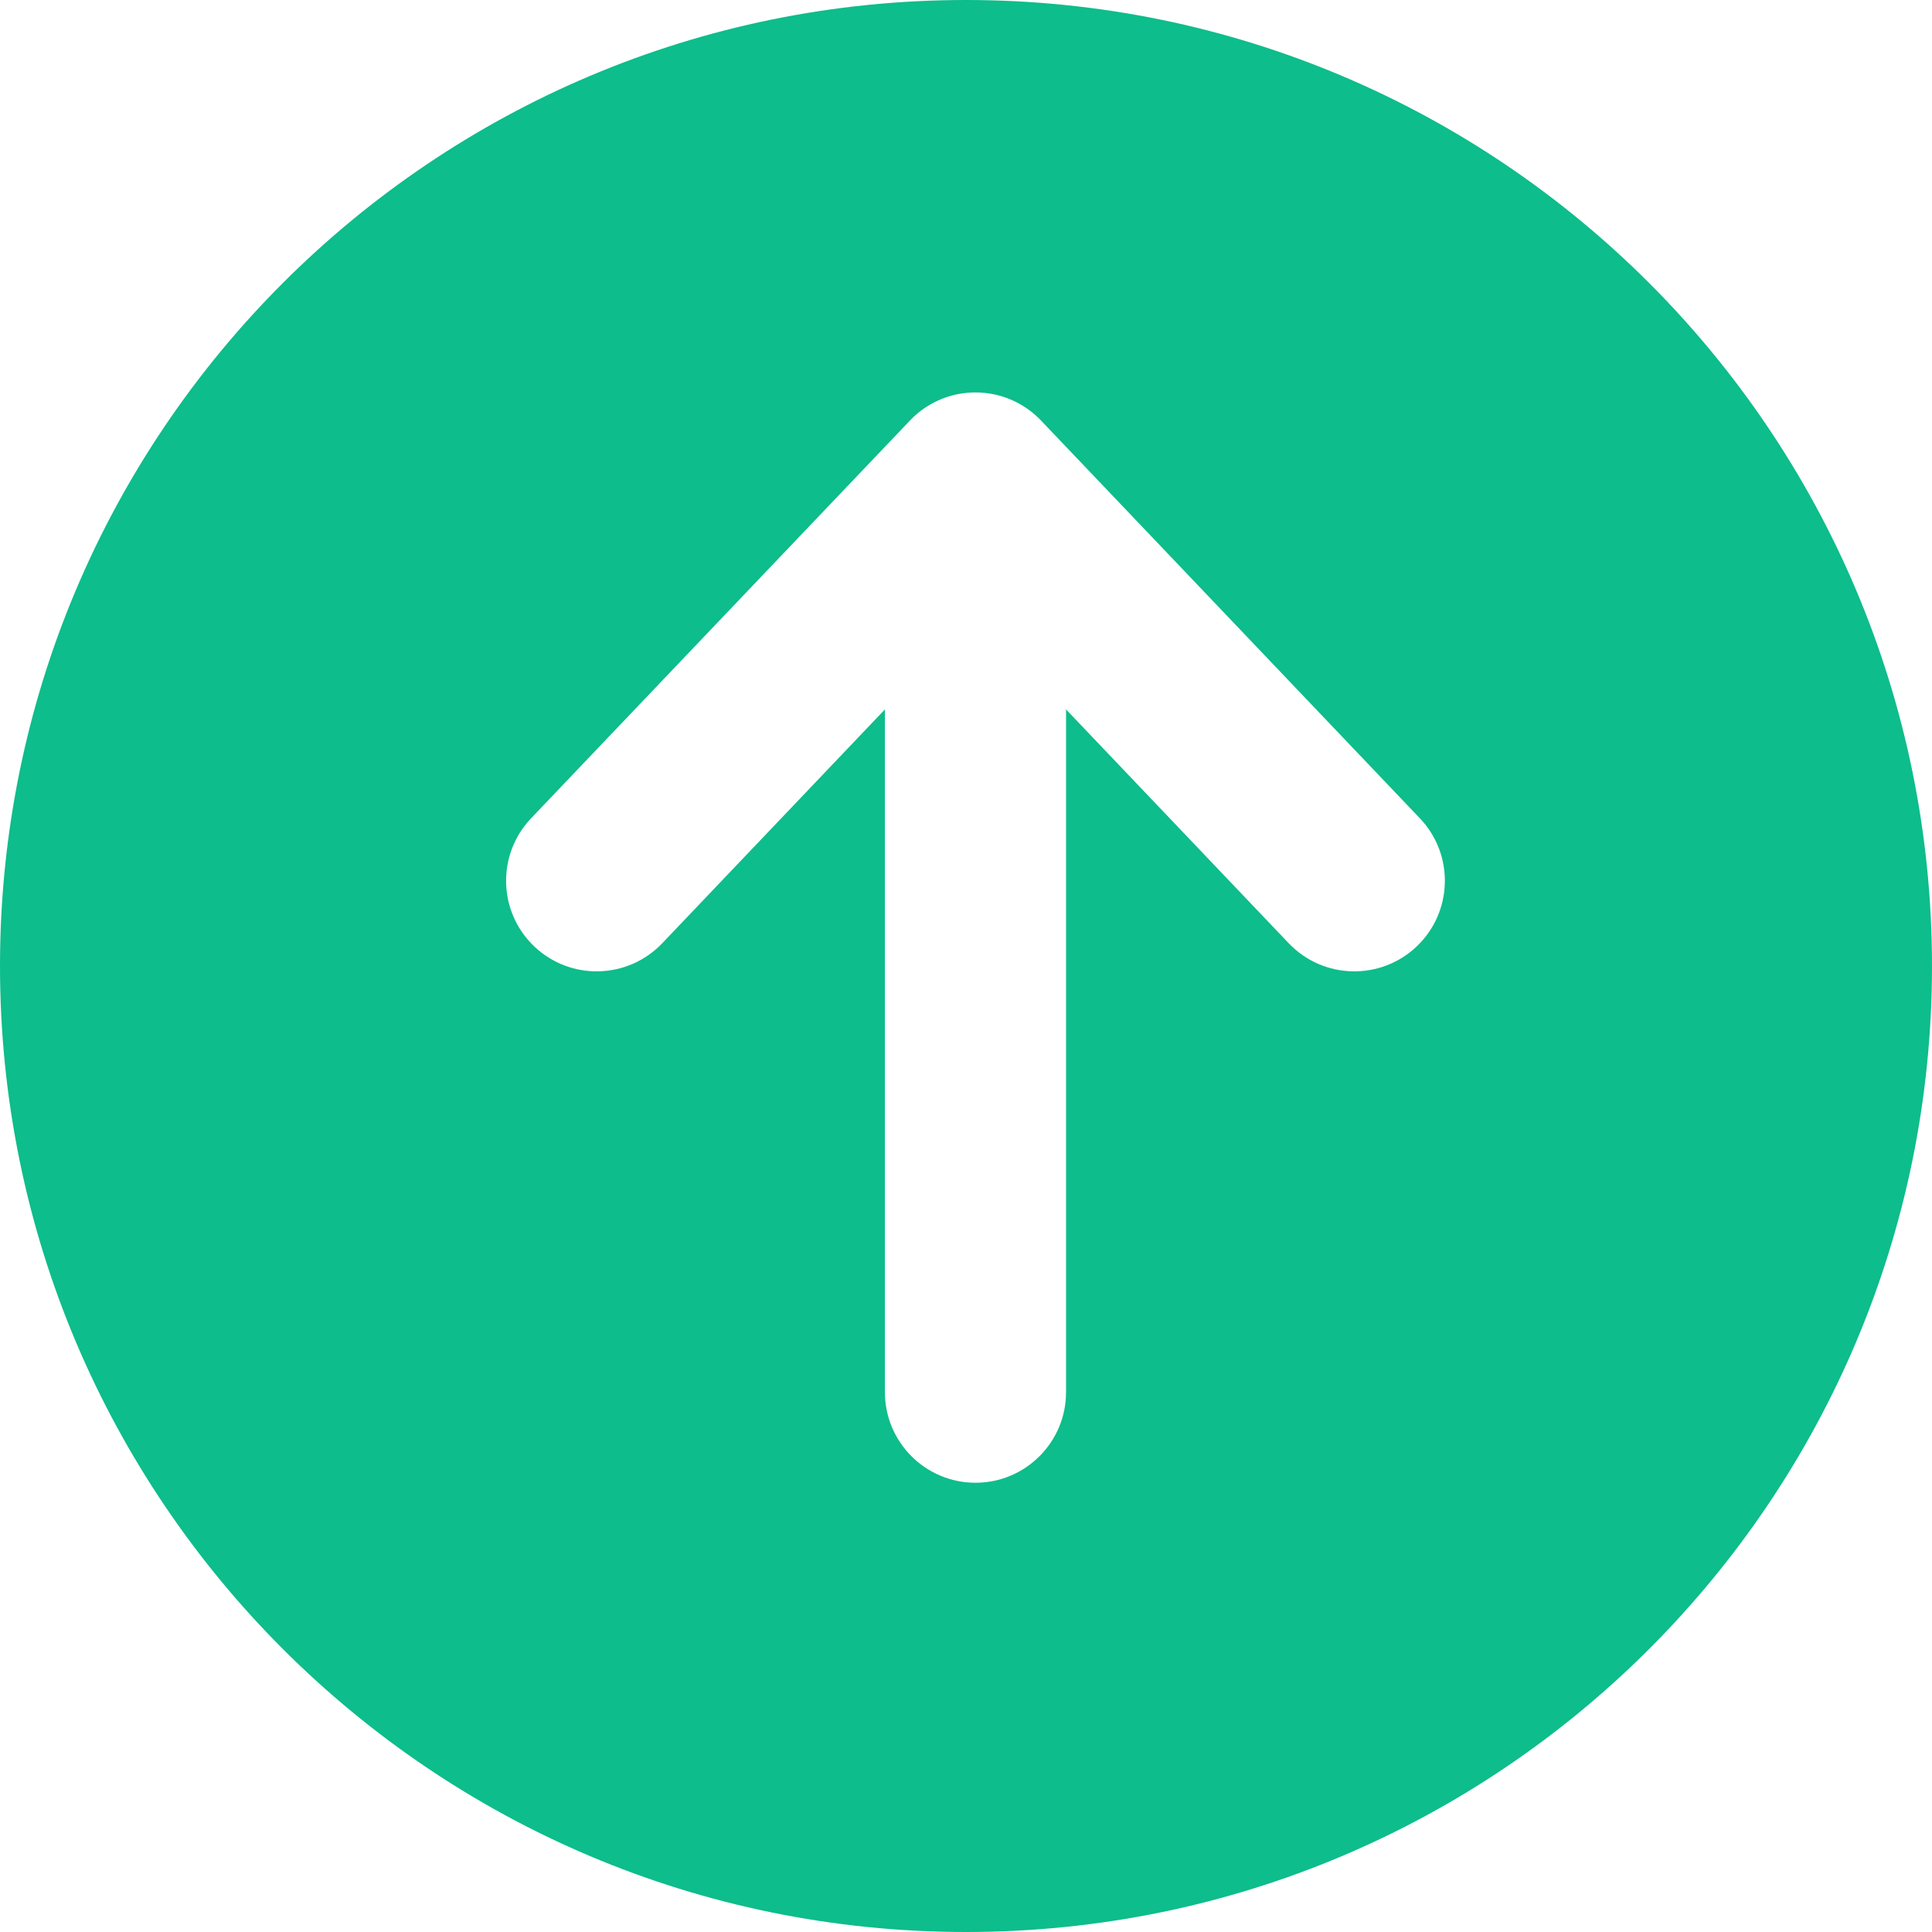
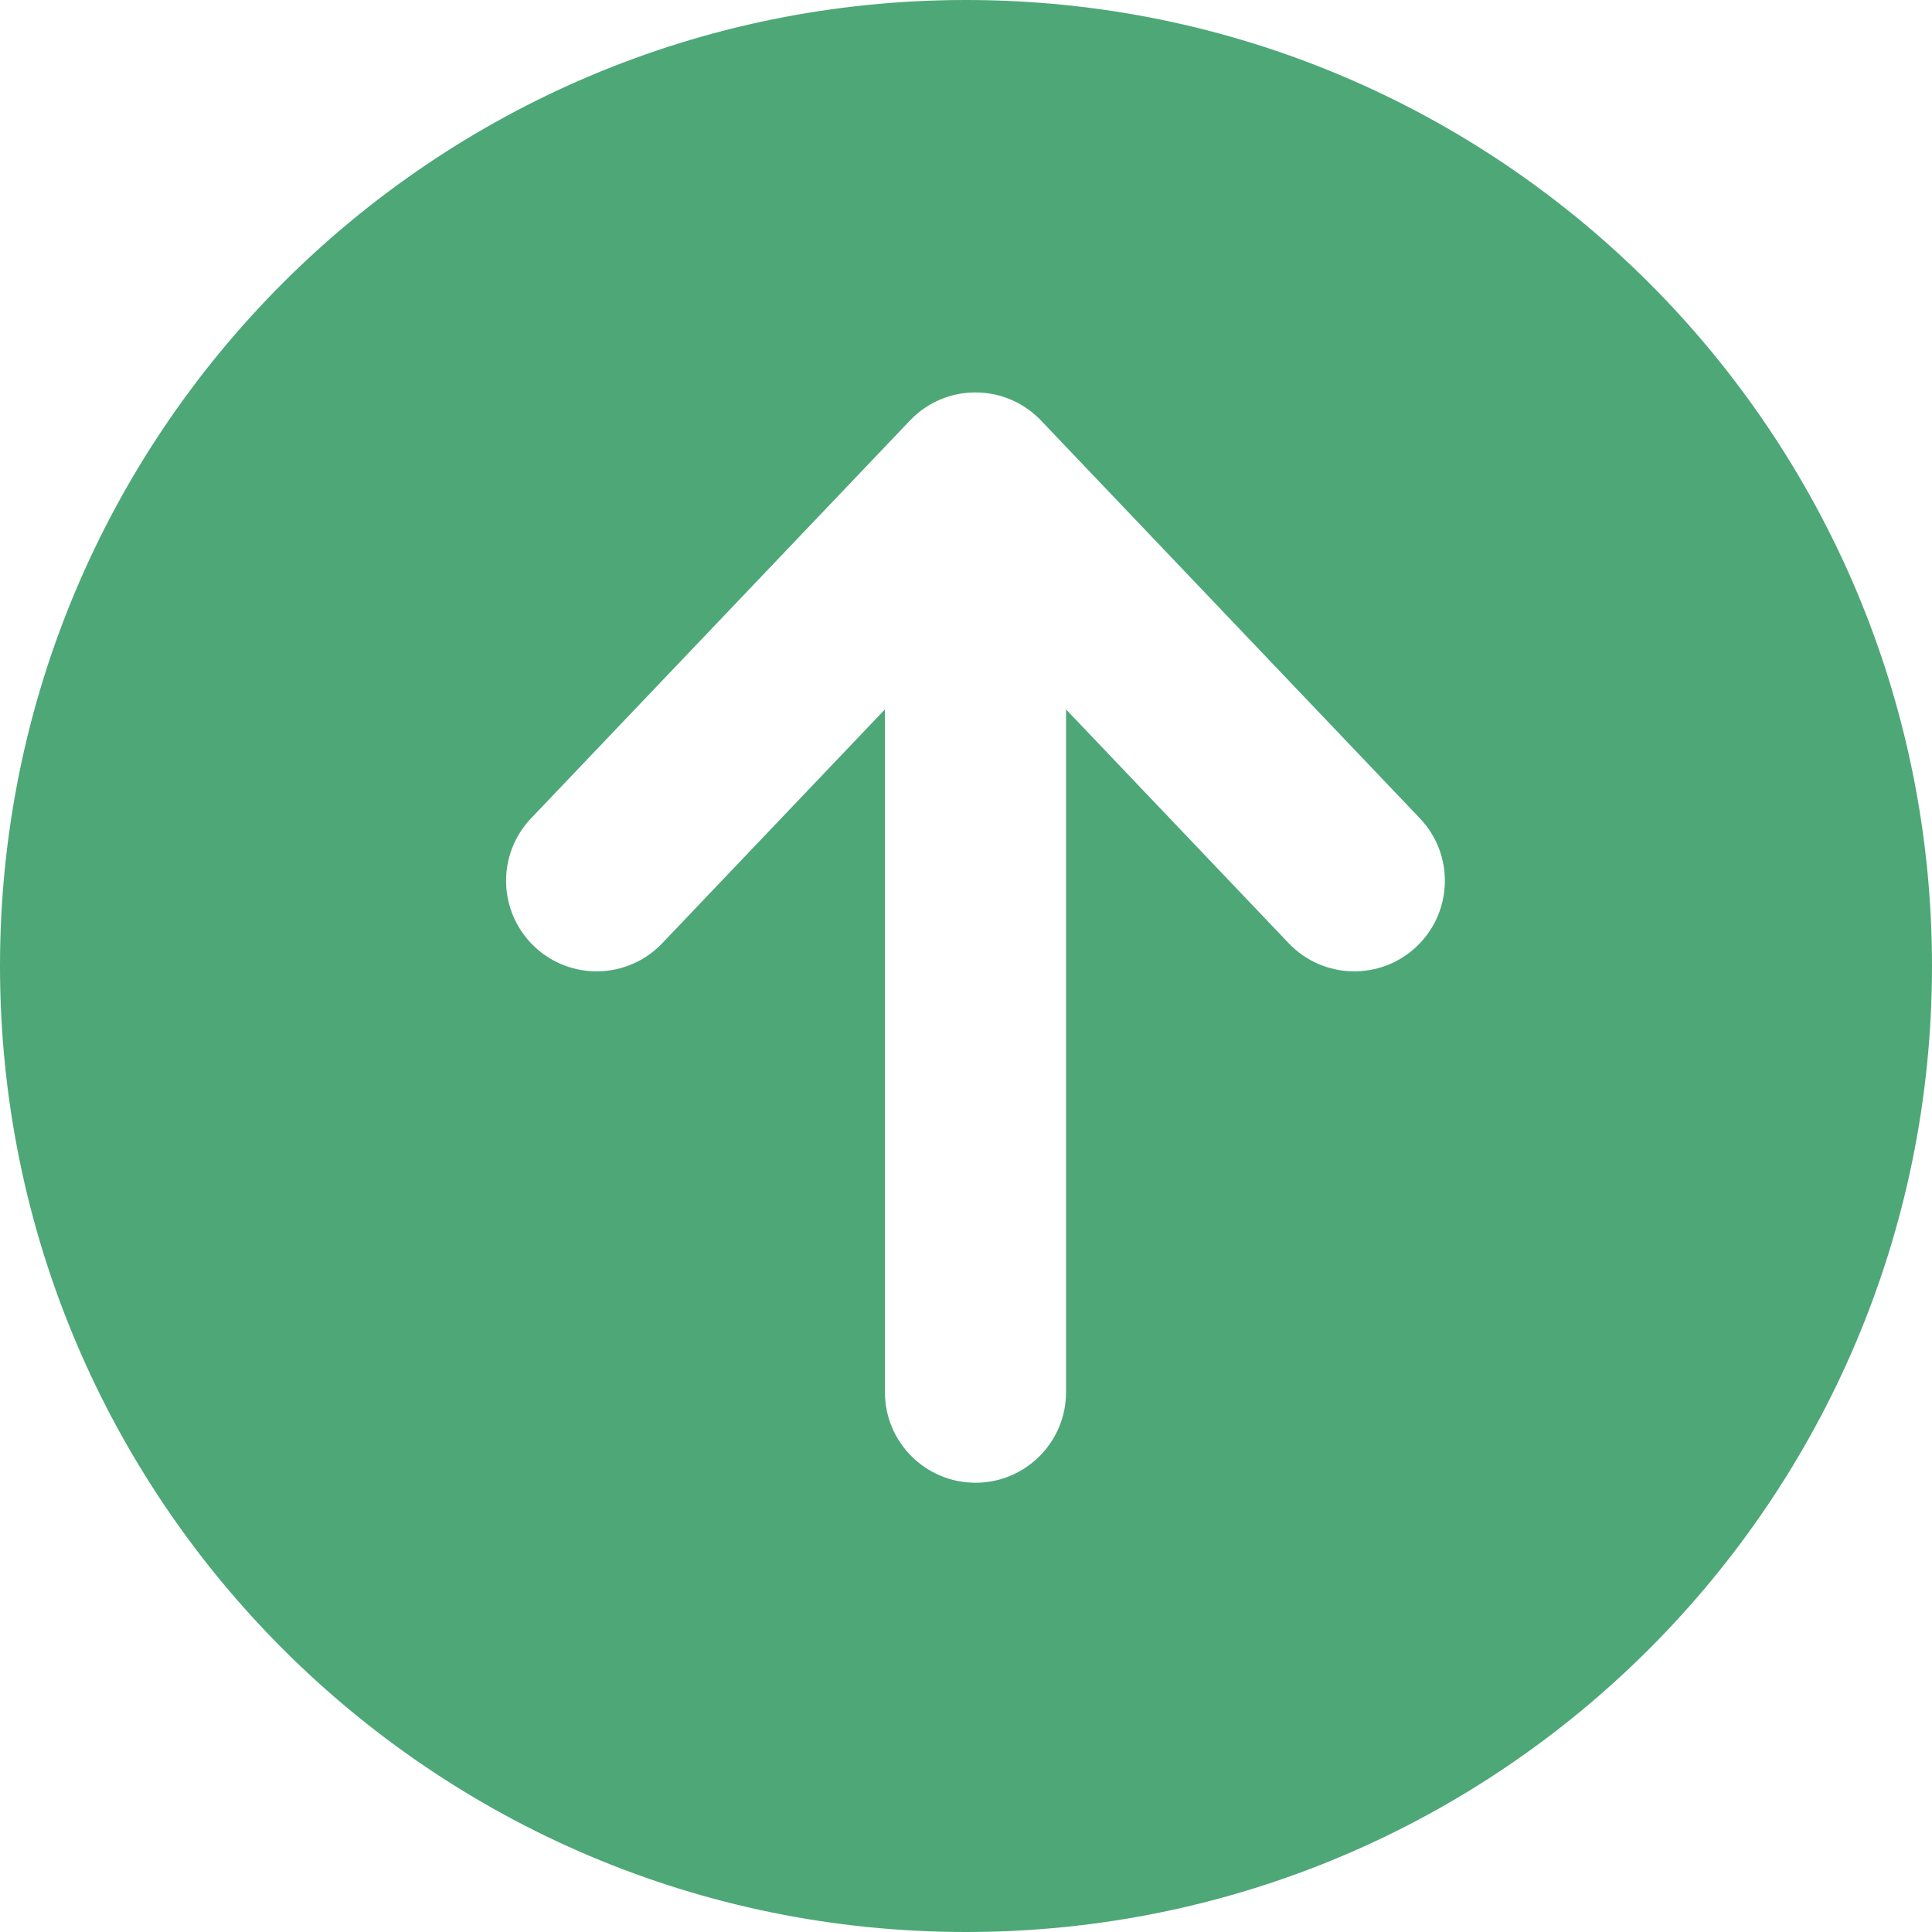
<svg xmlns="http://www.w3.org/2000/svg" width="32" height="32" viewBox="0 0 32 32" fill="none">
-   <path fill-rule="evenodd" clip-rule="evenodd" d="M16 0C7.163 0 0 7.163 0 16C0 24.837 7.163 32 16 32C24.837 32 32 24.837 32 16C32 7.163 24.837 0 16 0ZM17.251 6.974C16.977 6.682 16.588 6.5 16.157 6.5C15.793 6.5 15.459 6.63 15.2 6.845C15.155 6.883 15.111 6.923 15.071 6.966L8.796 13.554C8.225 14.154 8.248 15.103 8.848 15.675C9.448 16.246 10.397 16.223 10.969 15.623L14.657 11.75V23.059C14.657 23.887 15.329 24.559 16.157 24.559C16.985 24.559 17.657 23.887 17.657 23.059V11.75L21.345 15.623C21.916 16.223 22.866 16.246 23.466 15.675C24.066 15.103 24.089 14.154 23.518 13.554L17.251 6.974Z" fill="#0DBD8B" />
+   <path fill-rule="evenodd" clip-rule="evenodd" d="M16 0C7.163 0 0 7.163 0 16C0 24.837 7.163 32 16 32C24.837 32 32 24.837 32 16C32 7.163 24.837 0 16 0ZM17.251 6.974C16.977 6.682 16.588 6.5 16.157 6.5C15.793 6.5 15.459 6.63 15.2 6.845C15.155 6.883 15.111 6.923 15.071 6.966L8.796 13.554C8.225 14.154 8.248 15.103 8.848 15.675C9.448 16.246 10.397 16.223 10.969 15.623L14.657 11.75V23.059C14.657 23.887 15.329 24.559 16.157 24.559C16.985 24.559 17.657 23.887 17.657 23.059V11.75L21.345 15.623C21.916 16.223 22.866 16.246 23.466 15.675C24.066 15.103 24.089 14.154 23.518 13.554L17.251 6.974Z" fill="#4ea777" />
</svg>
